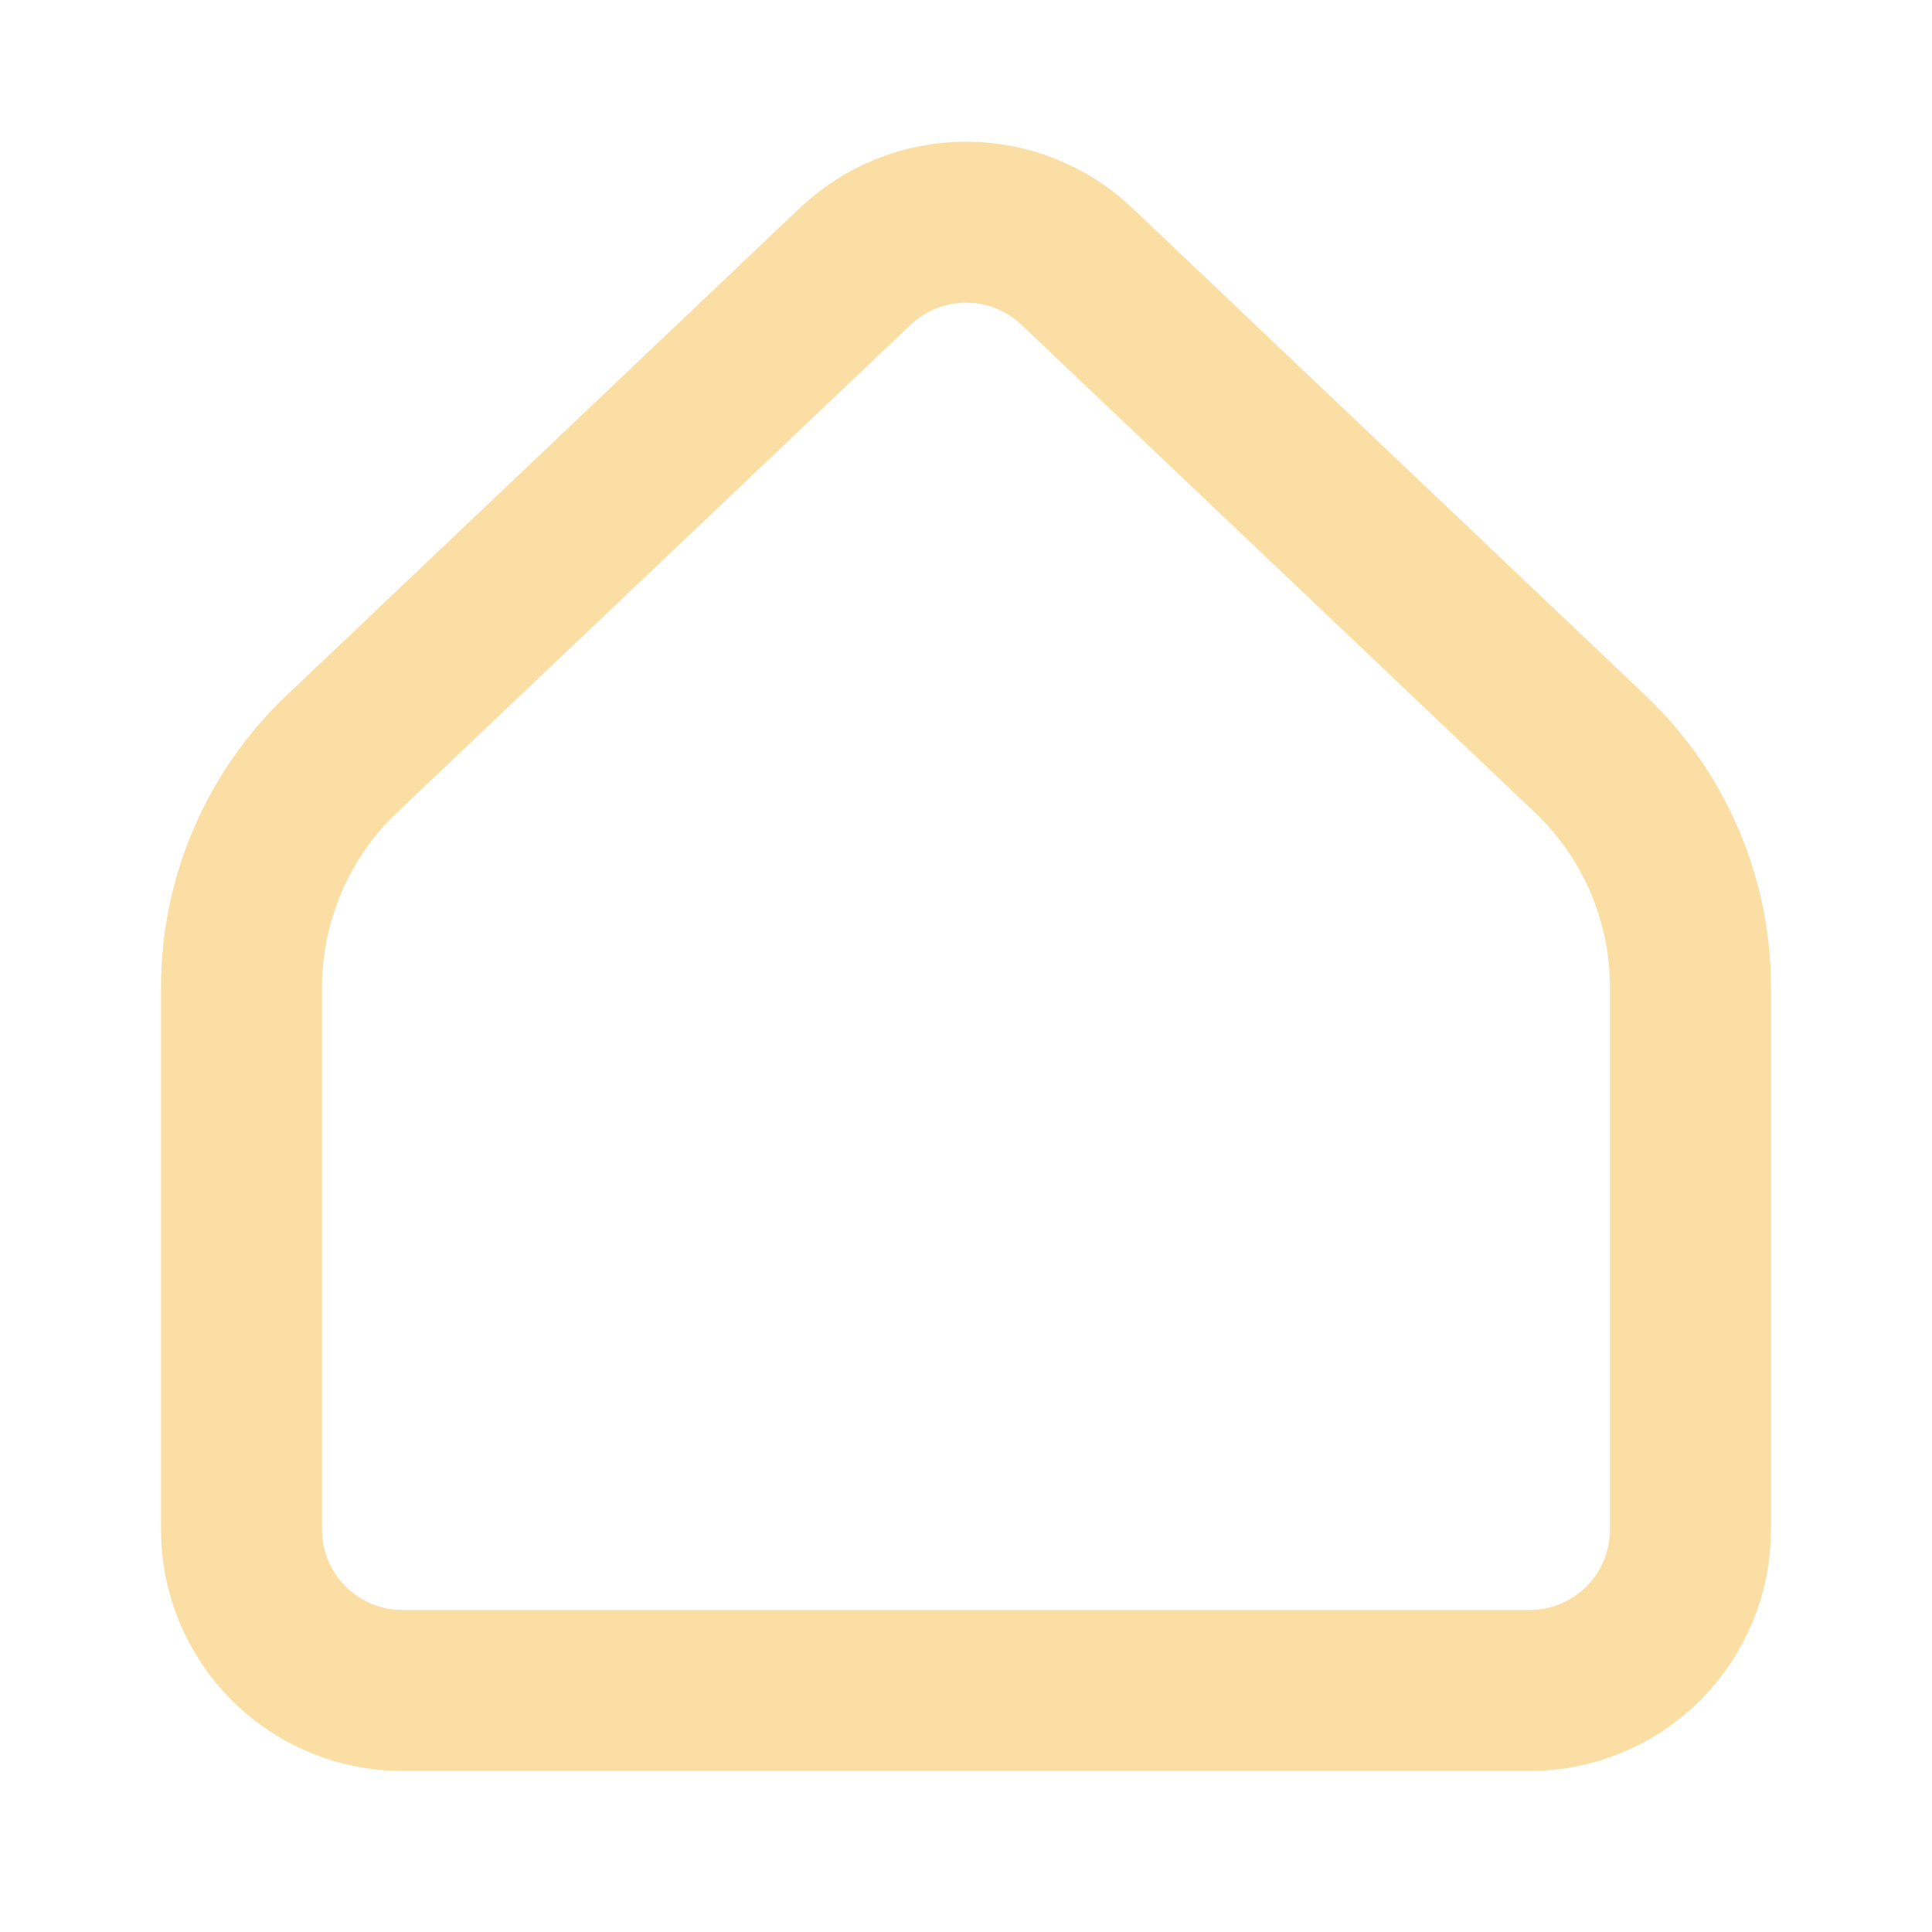
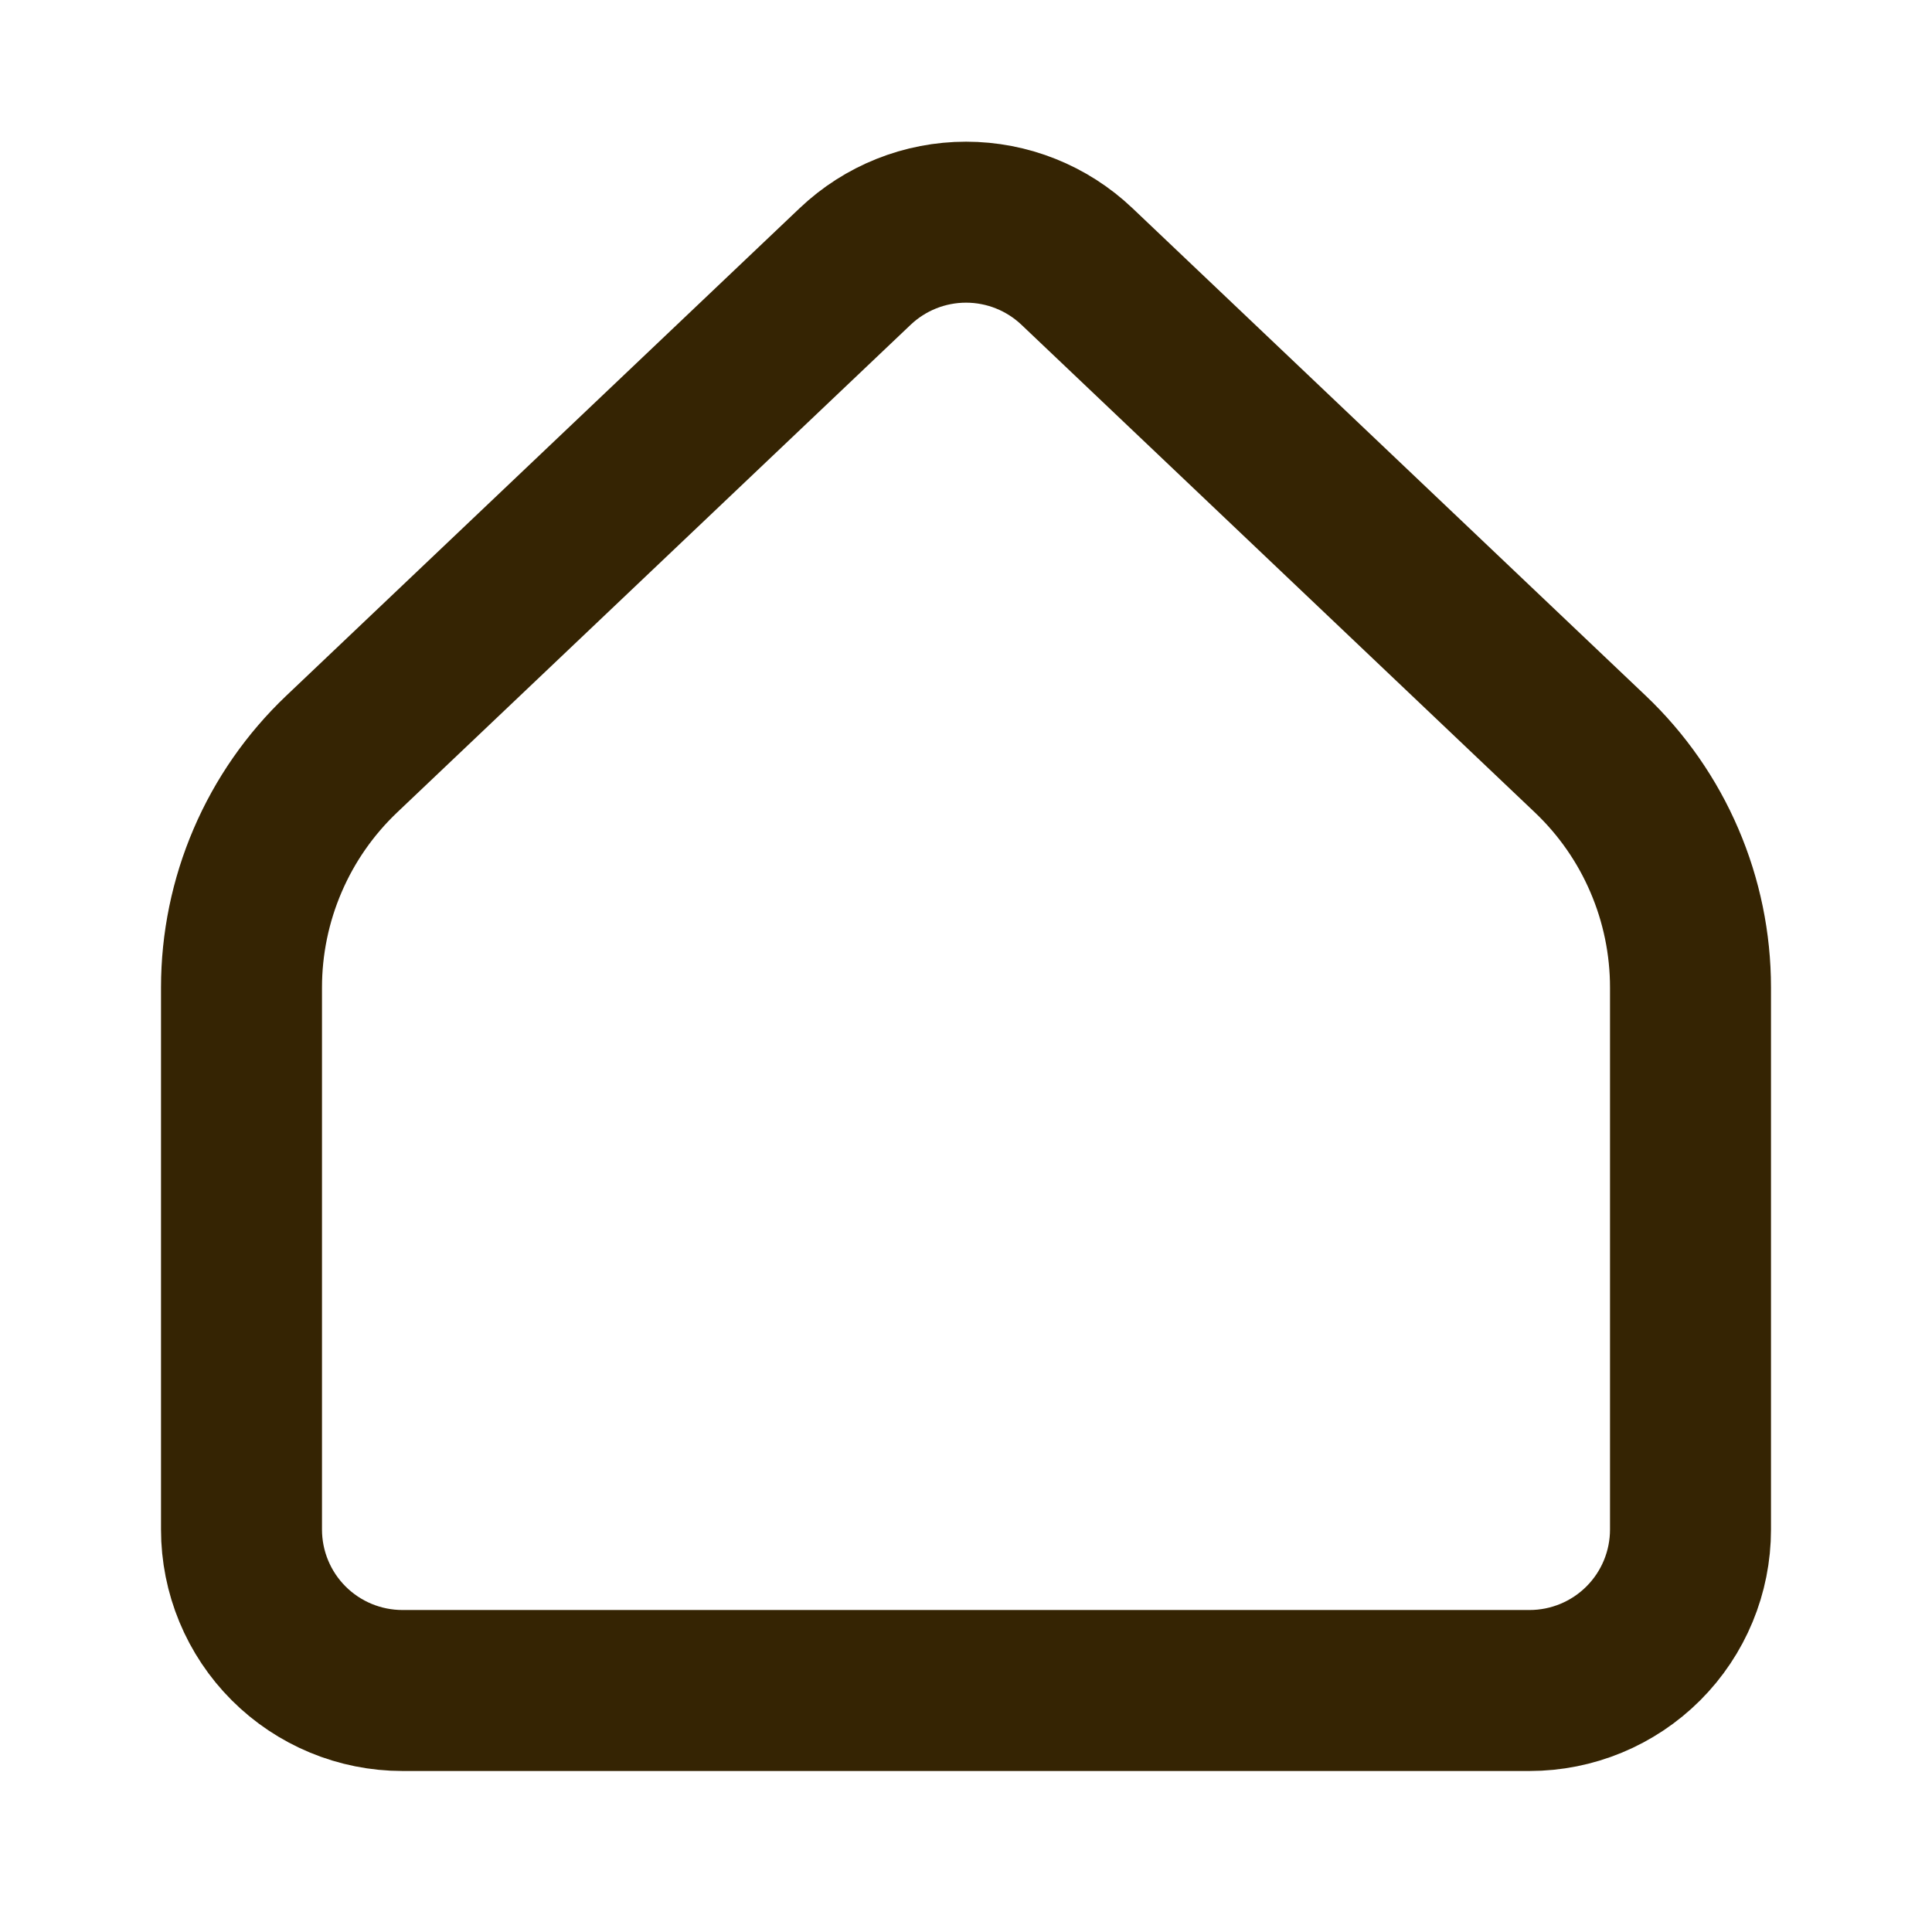
<svg xmlns="http://www.w3.org/2000/svg" width="40" height="40" viewBox="0 0 40 40" fill="none">
-   <path d="M35 31.667V20.445C35 19.541 34.816 18.646 34.459 17.815C34.103 16.984 33.581 16.235 32.925 15.612L22.297 5.517C21.677 4.928 20.855 4.6 20.001 4.6C19.146 4.6 18.325 4.928 17.705 5.517L7.075 15.612C6.419 16.235 5.897 16.984 5.541 17.815C5.184 18.646 5 19.541 5 20.445V31.667C5 32.551 5.351 33.399 5.976 34.024C6.601 34.649 7.449 35 8.333 35H31.667C32.551 35 33.399 34.649 34.024 34.024C34.649 33.399 35 32.551 35 31.667Z" stroke="#FADEA3" stroke-width="3.333" stroke-linecap="round" stroke-linejoin="round" />
+   <path d="M35 31.667V20.445C35 19.541 34.816 18.646 34.459 17.815C34.103 16.984 33.581 16.235 32.925 15.612L22.297 5.517C21.677 4.928 20.855 4.6 20.001 4.6C19.146 4.6 18.325 4.928 17.705 5.517L7.075 15.612C6.419 16.235 5.897 16.984 5.541 17.815C5.184 18.646 5 19.541 5 20.445V31.667C5 32.551 5.351 33.399 5.976 34.024C6.601 34.649 7.449 35 8.333 35H31.667C32.551 35 33.399 34.649 34.024 34.024C34.649 33.399 35 32.551 35 31.667Z" stroke="#352403" stroke-width="3.333" stroke-linecap="round" stroke-linejoin="round" />
</svg>
